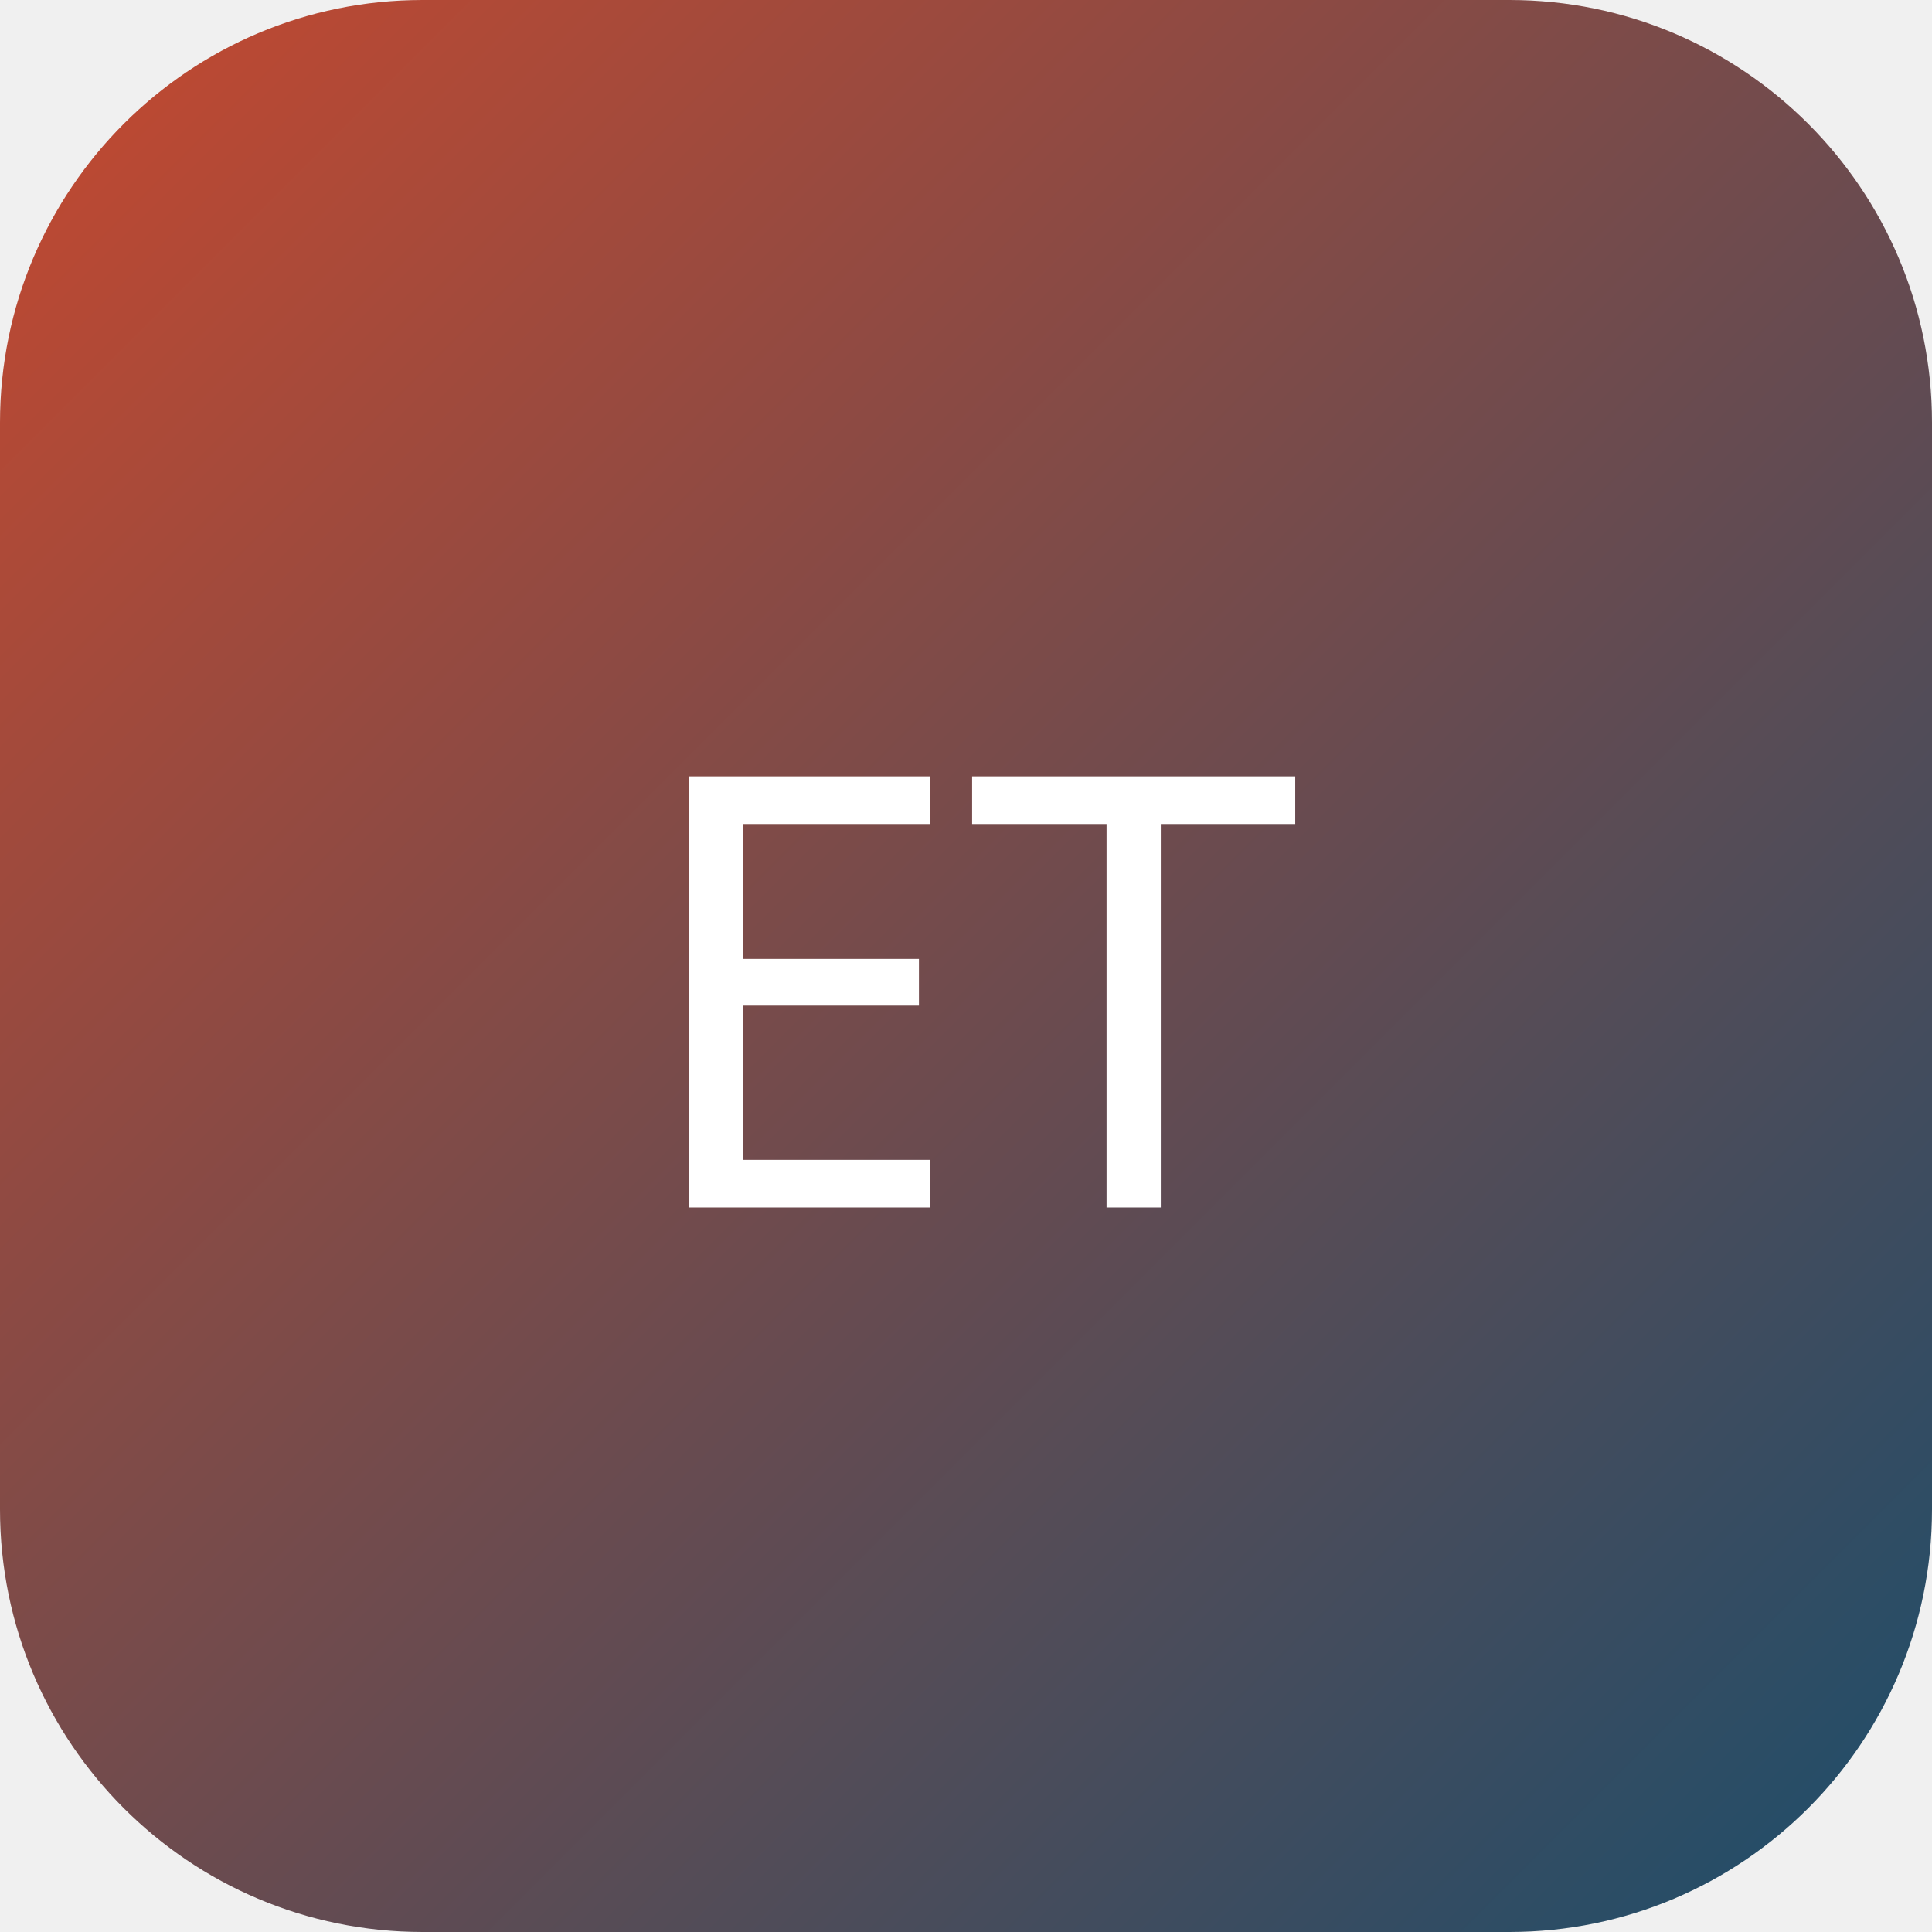
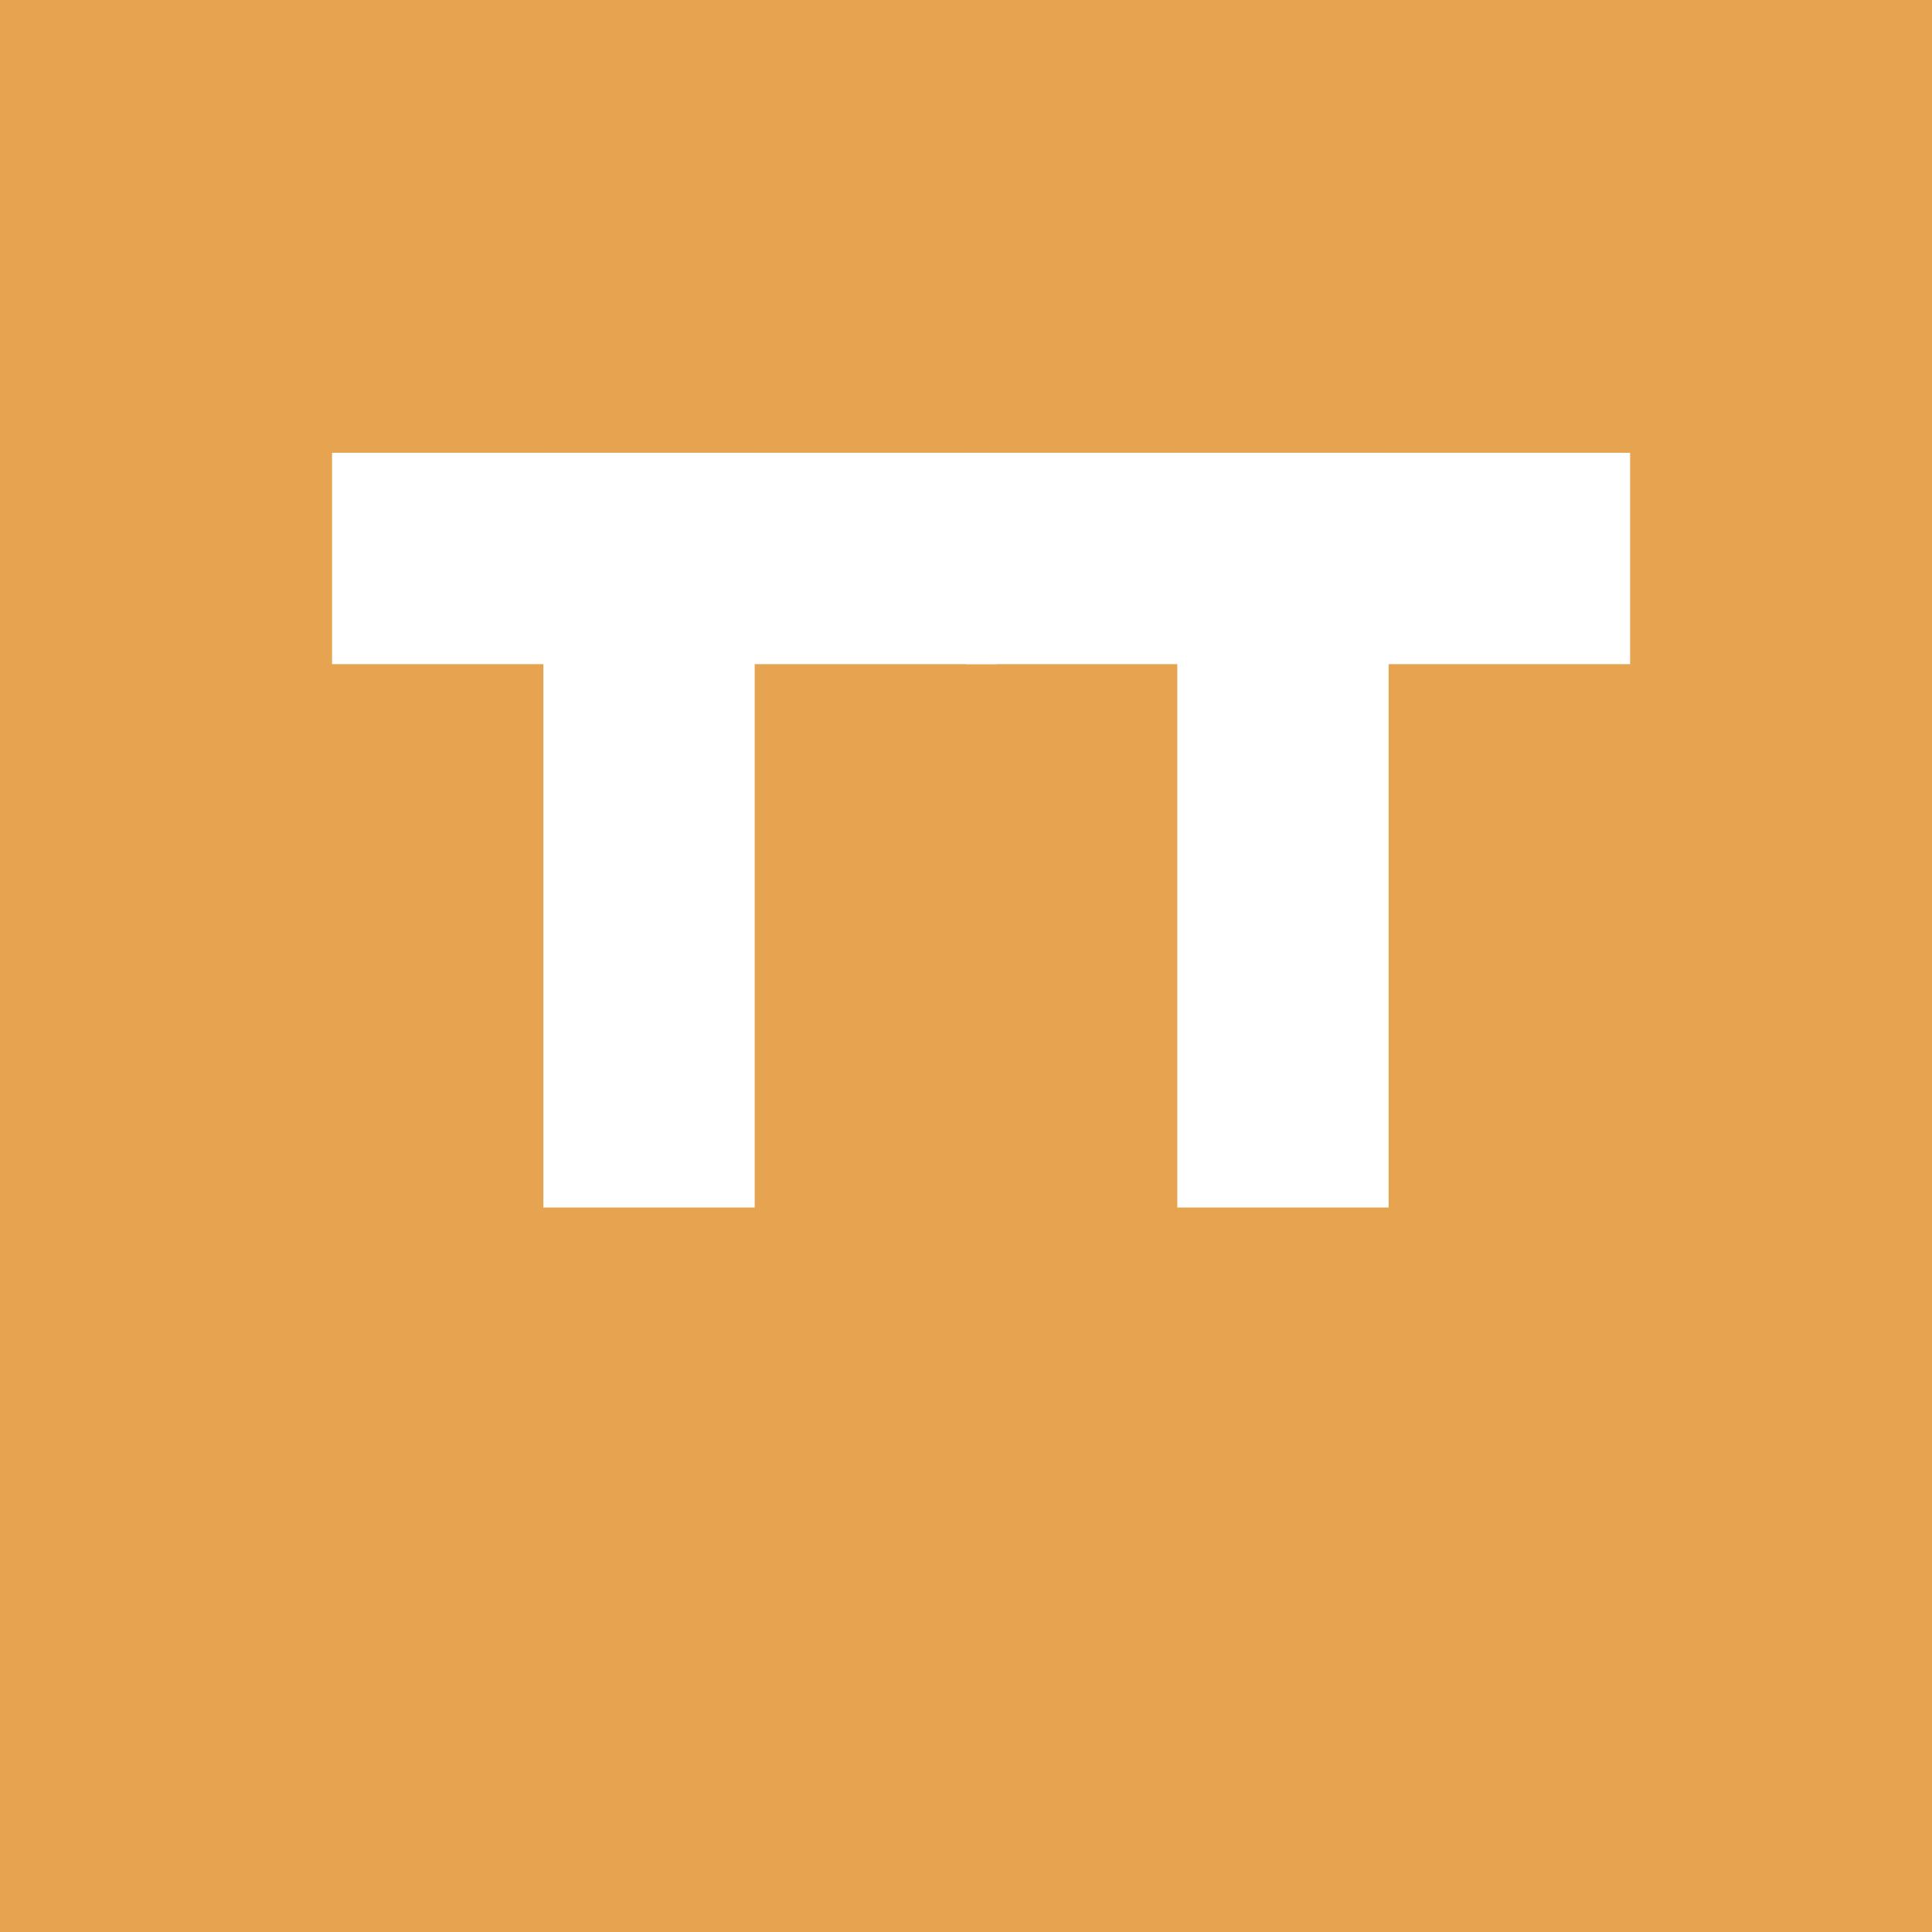
<svg xmlns="http://www.w3.org/2000/svg" width="64" height="64" viewBox="0 0 64 64">
-   <defs>
-     <linearGradient id="g" x1="0" x2="1" y1="0" y2="1">
-       <stop offset="0" stop-color="#c6492f" />
-       <stop offset="1" stop-color="#1b4d6b" />
-     </linearGradient>
-   </defs>
-   <rect width="64" height="64" rx="14" fill="url(#g)" />
-   <text x="32" y="40" text-anchor="middle" font-family="Unbounded, sans-serif" font-size="20" fill="#fff">ET</text>
+   <rect width="64" height="64" fill="#e7a450" />
+   <rect x="11" y="15" width="22" height="7" fill="#ffffff" />
+   <rect x="18" y="15" width="7" height="25" fill="#ffffff" />
+   <rect x="32" y="15" width="22" height="7" fill="#ffffff" />
+   <rect x="39" y="15" width="7" height="25" fill="#ffffff" />
</svg>
